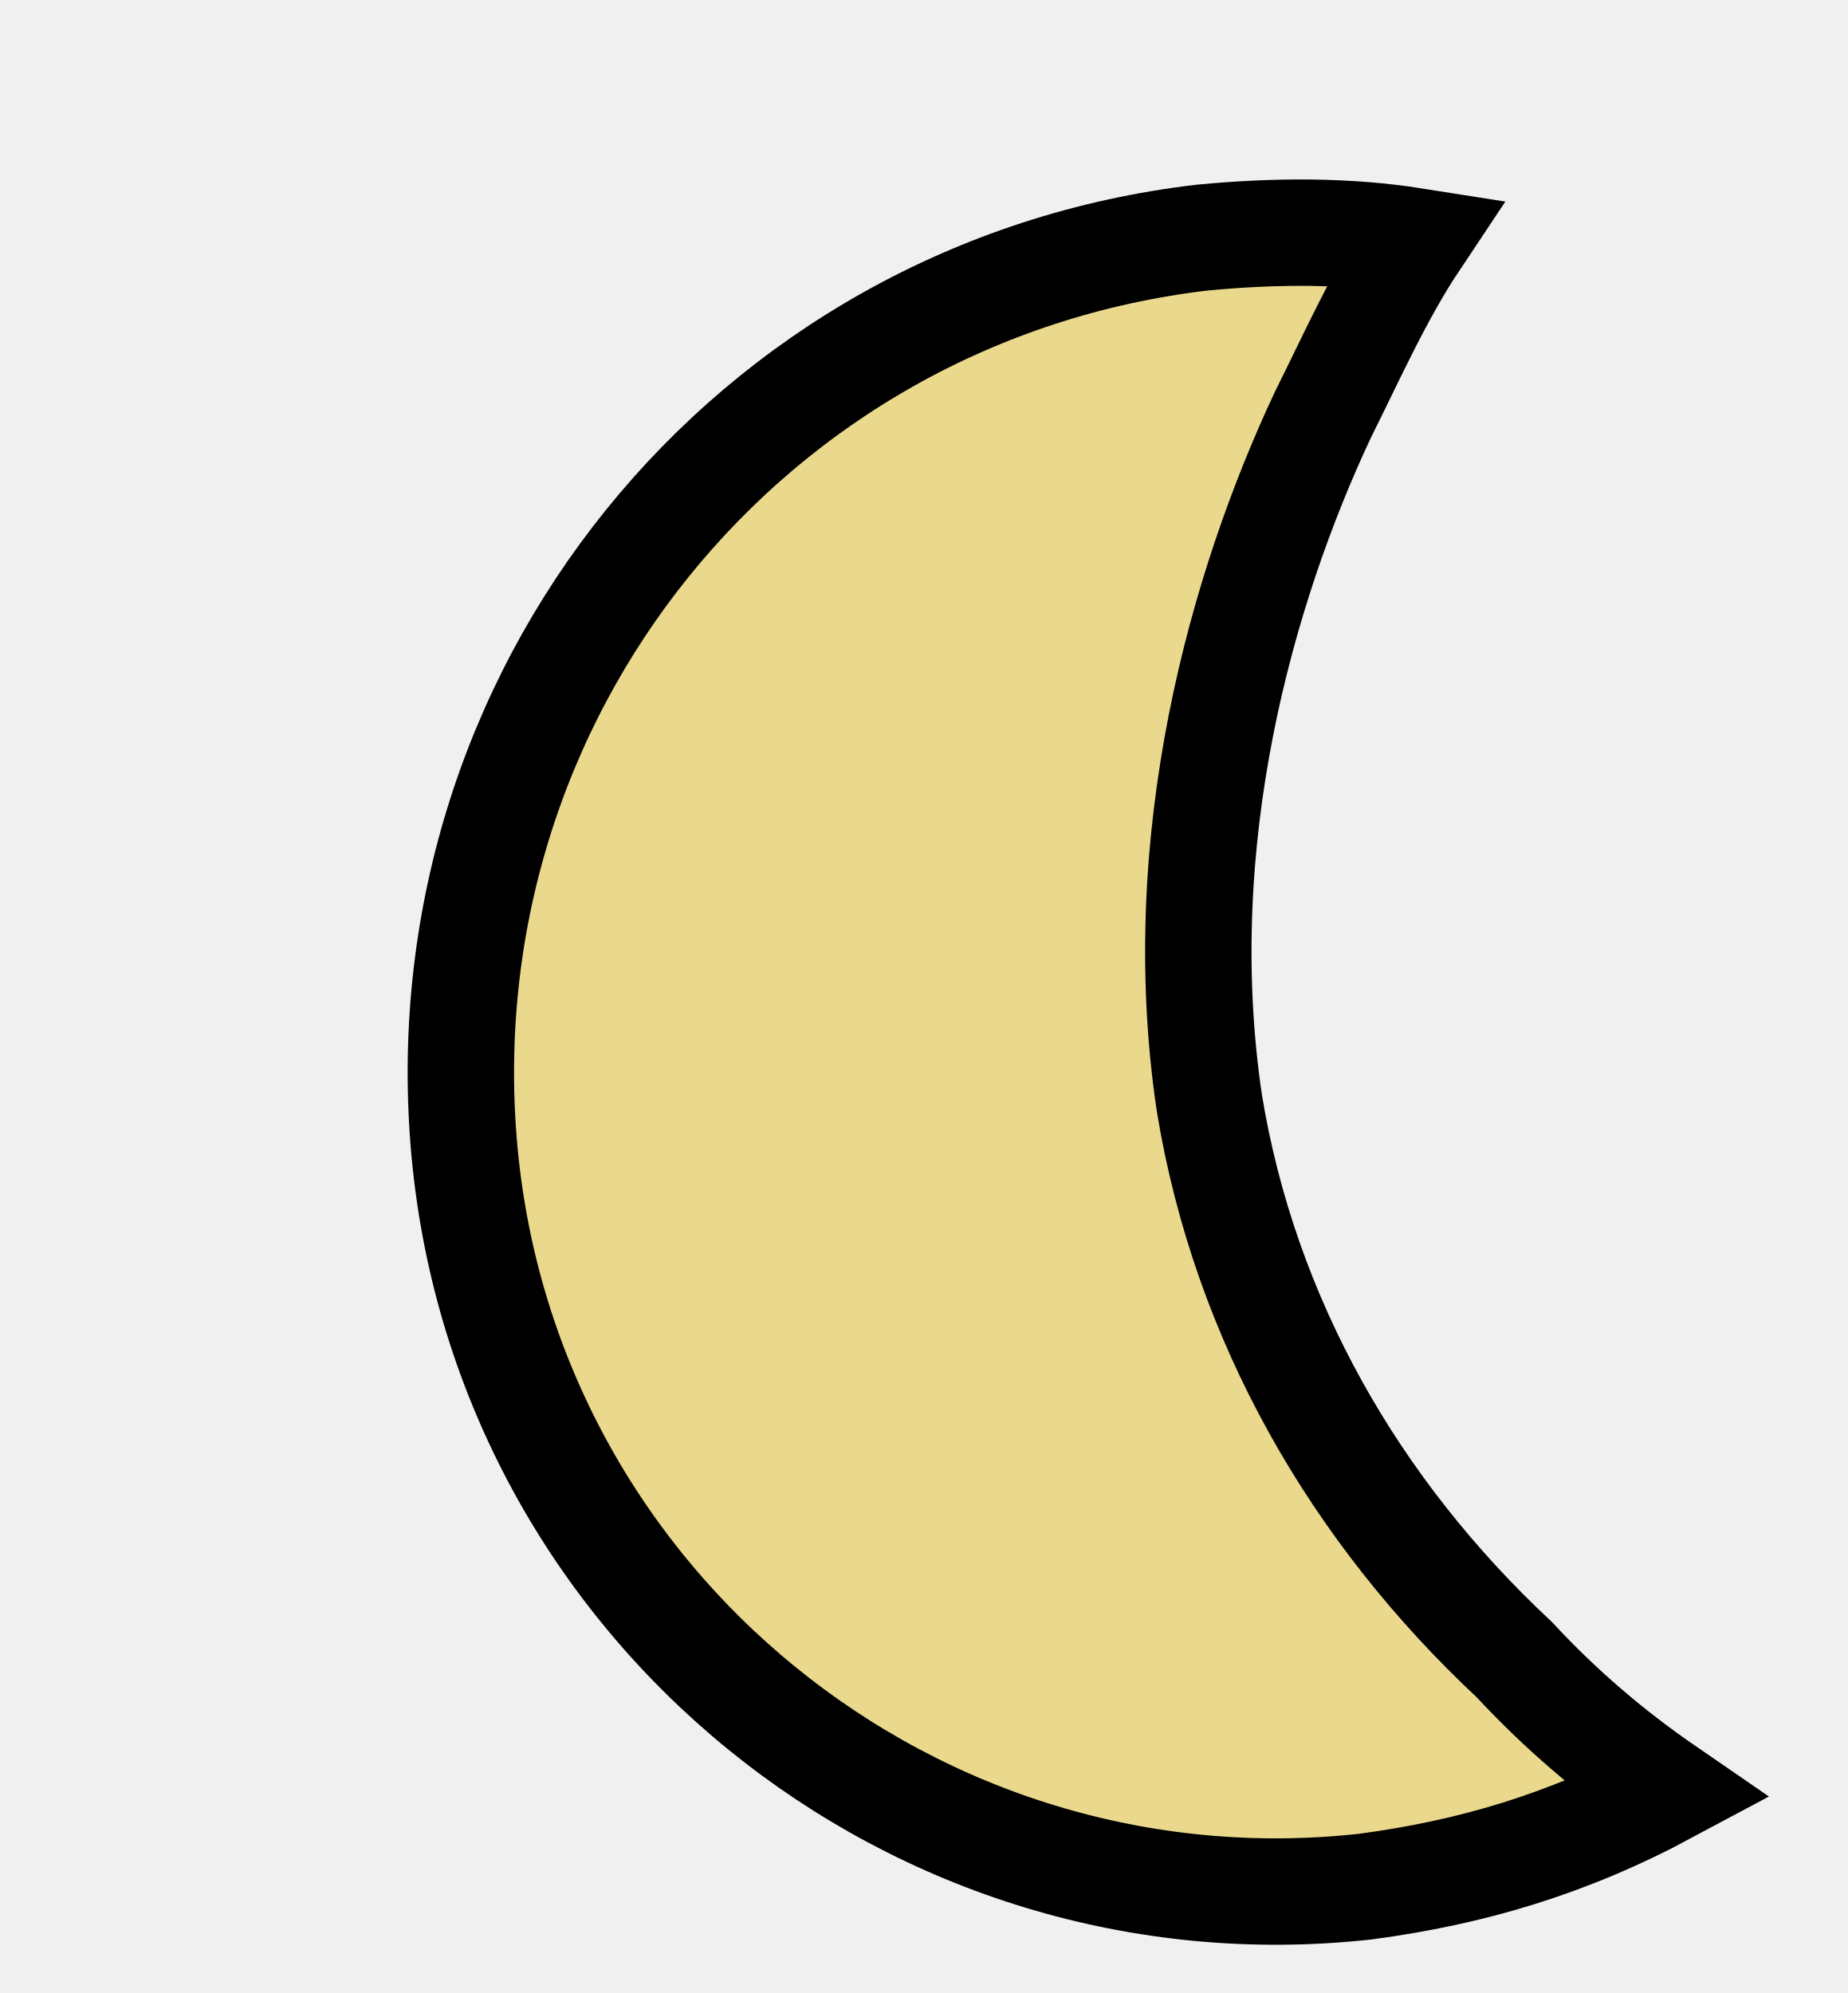
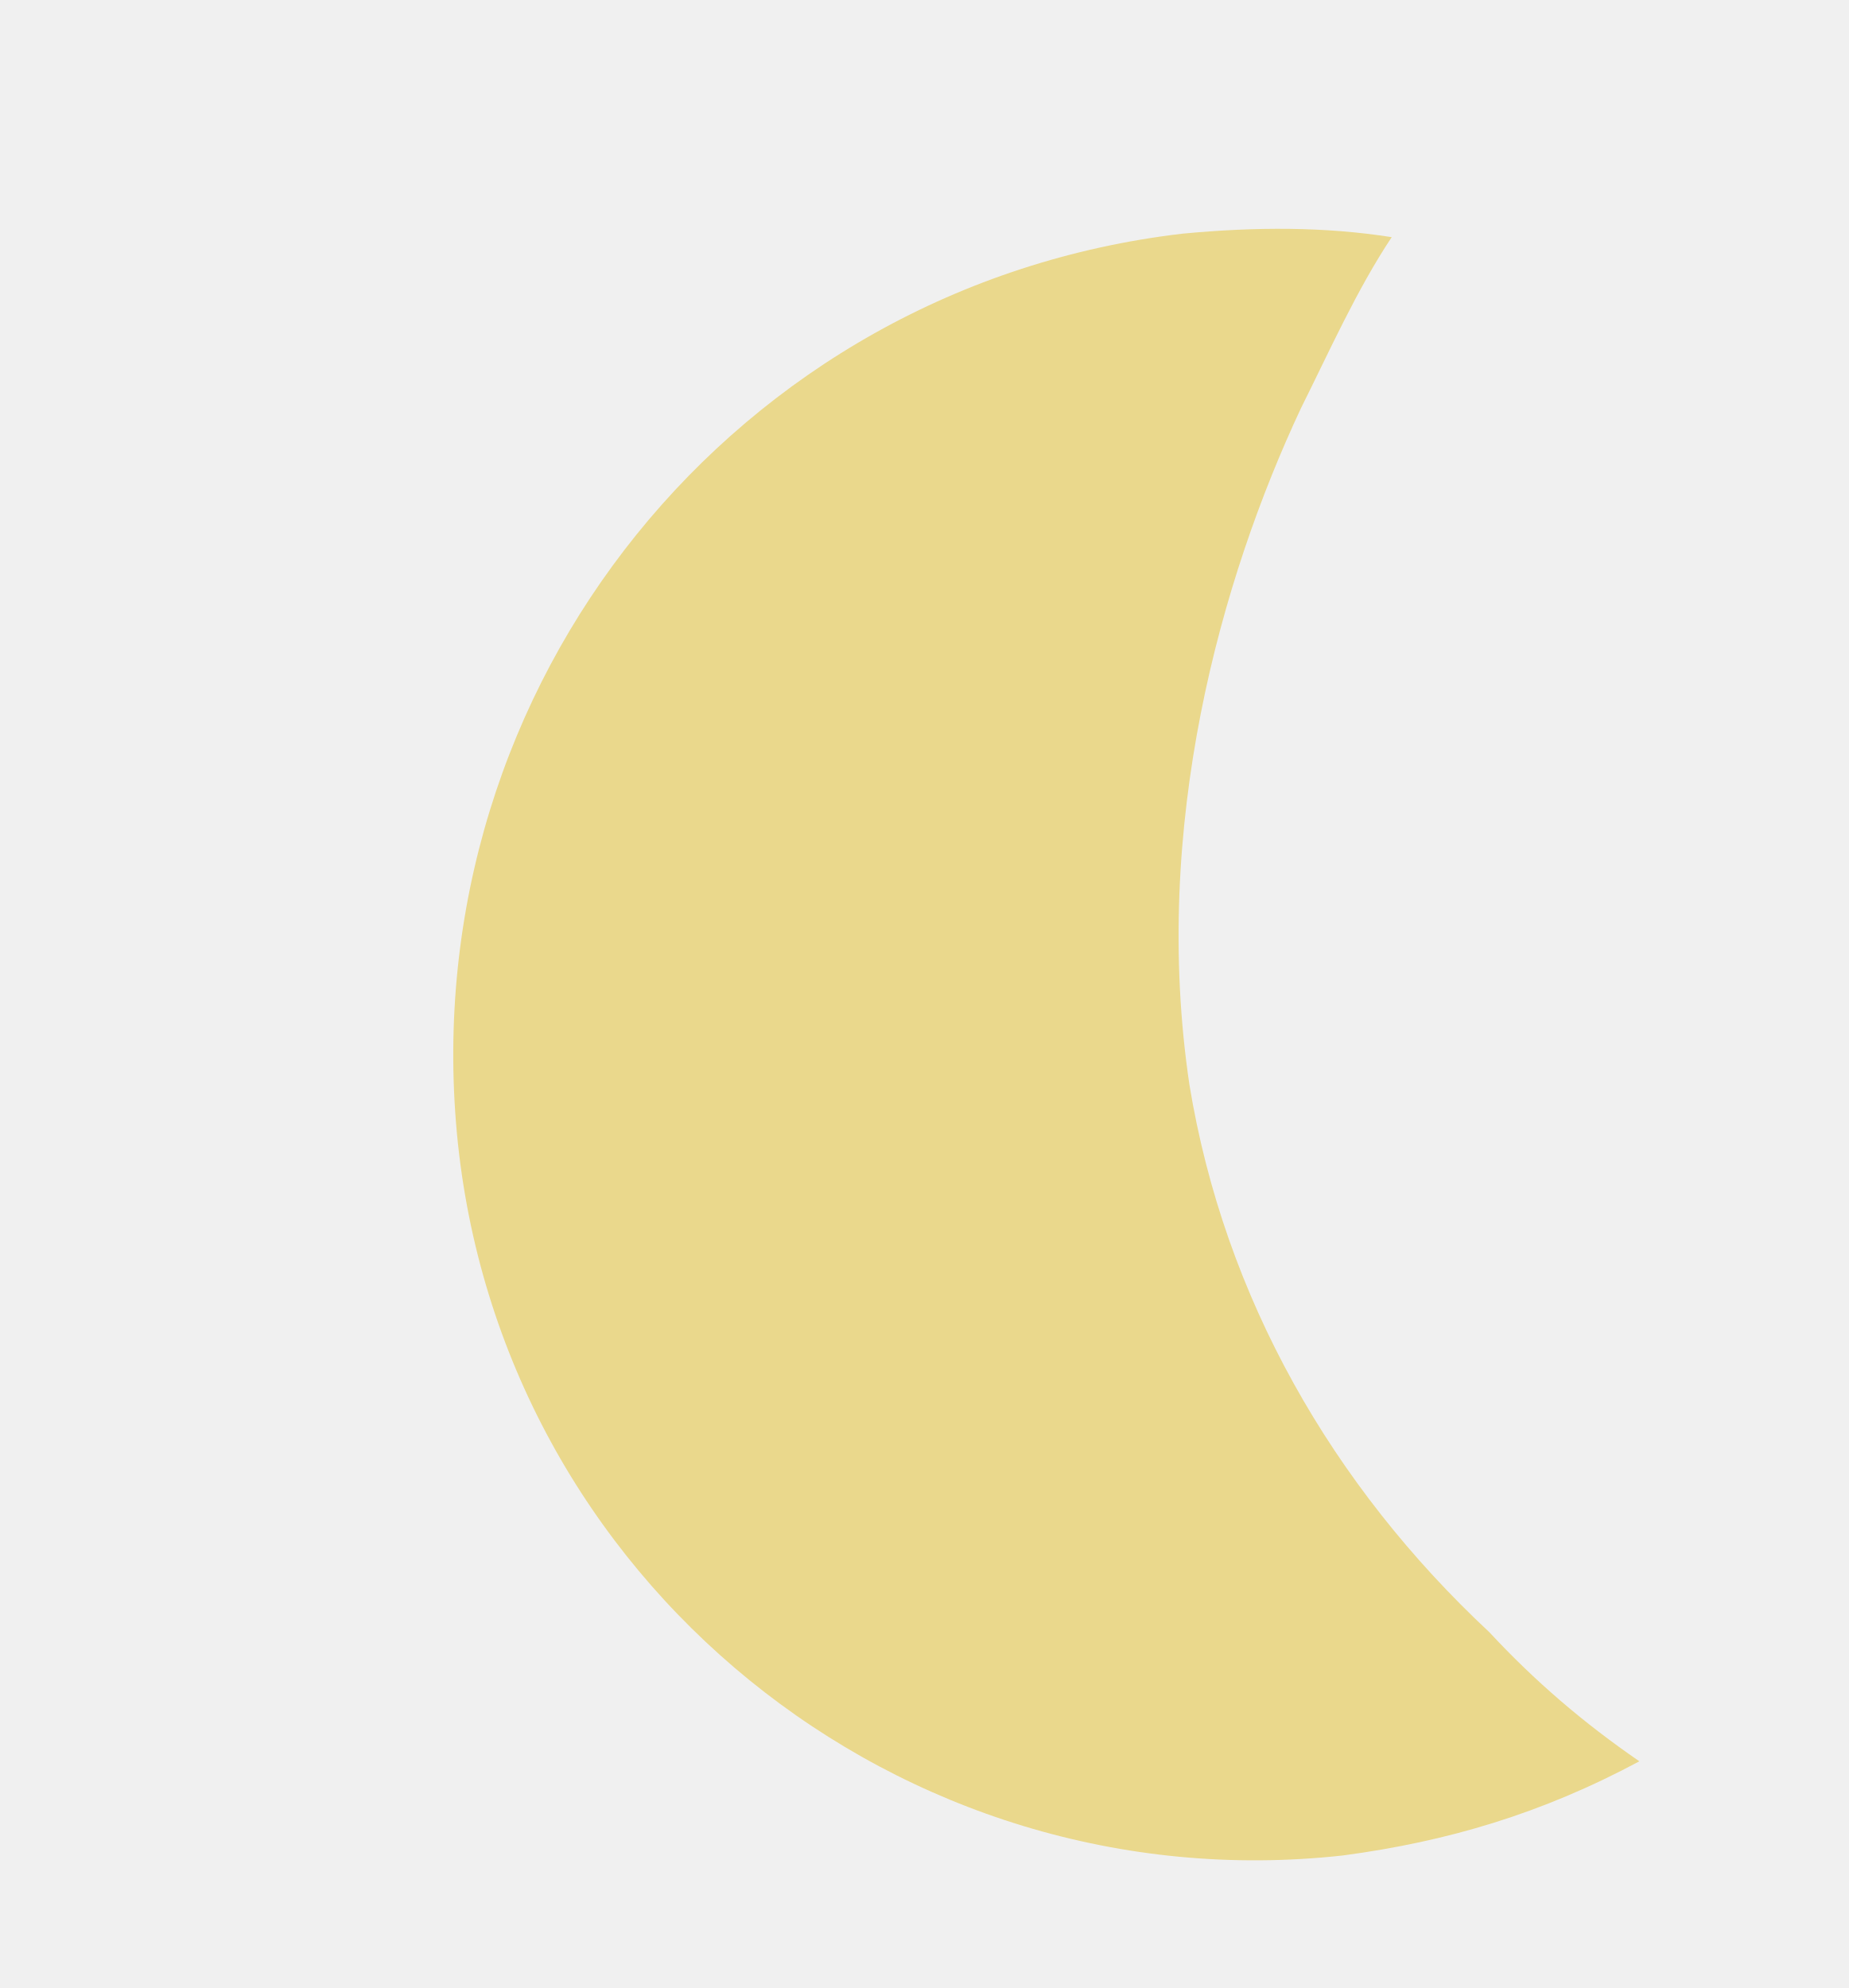
- <svg xmlns="http://www.w3.org/2000/svg" version="1.1" id="Layer_1" x="0px" y="0px" viewBox="-5 4.8 52.1 56.2" style="enable-background:new -5 4.8 52.1 56.2;" xml:space="preserve">
-   <style type="text/css">
- 	.st0{fill:#EAD88C;}
- 	.st1{fill:none;stroke:#000000;stroke-width:3;stroke-miterlimit:10;}
- 	.st2{fill:none;}
- </style>
-   <g>
-     <path class="st0" d="M28.9,11.5C16.1,13,6.9,24.4,8.1,37.3C9.3,50.1,20.8,59.4,33.5,58c3-0.4,5.7-1.2,8.5-2.7   c-1.6-1.1-3-2.3-4.3-3.7c-4.5-4.2-7.6-9.6-8.6-15.7C28,28.5,30,21.4,32.3,16.5c0.8-1.6,1.6-3.4,2.6-4.9C33,11.3,31,11.3,28.9,11.5z   " />
-     <path class="st1" d="M28.9,11.5C16.1,13,6.9,24.4,8.1,37.3C9.3,50.1,20.8,59.4,33.5,58c3-0.4,5.7-1.2,8.5-2.7   c-1.6-1.1-3-2.3-4.3-3.7c-4.5-4.2-7.6-9.6-8.6-15.7C28,28.5,30,21.4,32.3,16.5c0.8-1.6,1.6-3.4,2.6-4.9C33,11.3,31,11.3,28.9,11.5z   " />
-     <path class="st2" d="M50.1,14l-0.4-0.3c-5-3.6-11.1-5.2-18.3-4.6c-3.9,0.3-11.3,4-11.5,4.2C10.7,18.7,6,31.2,9,42.2   c0.3,1,0.6,1.9,1,2.9c1.4,3.6,3.7,6.9,6.6,9.5" />
+ <svg xmlns="http://www.w3.org/2000/svg" width="53" height="57" viewBox="0 0 53 57" fill="none">
+   <g clip-path="url(#clip0_3430_1494)">
+     <path d="M33.9 6.7C21.1 8.2 11.9 19.6 13.1 32.5C14.3 45.3 25.8 54.6 38.5 53.2C41.5 52.8 44.2 52 47 50.5C45.4 49.4 44 48.2 42.7 46.8C38.2 42.6 35.1 37.2 34.1 31.1C33 23.7 35 16.6 37.3 11.7C38.1 10.1 38.9 8.3 39.9 6.8C38 6.5 36 6.5 33.9 6.7Z" fill="#EAD88C" />
  </g>
+   <defs>
+     <clipPath id="clip0_3430_1494">
+       <rect width="52.1" height="56.2" fill="white" />
+     </clipPath>
+   </defs>
</svg>
